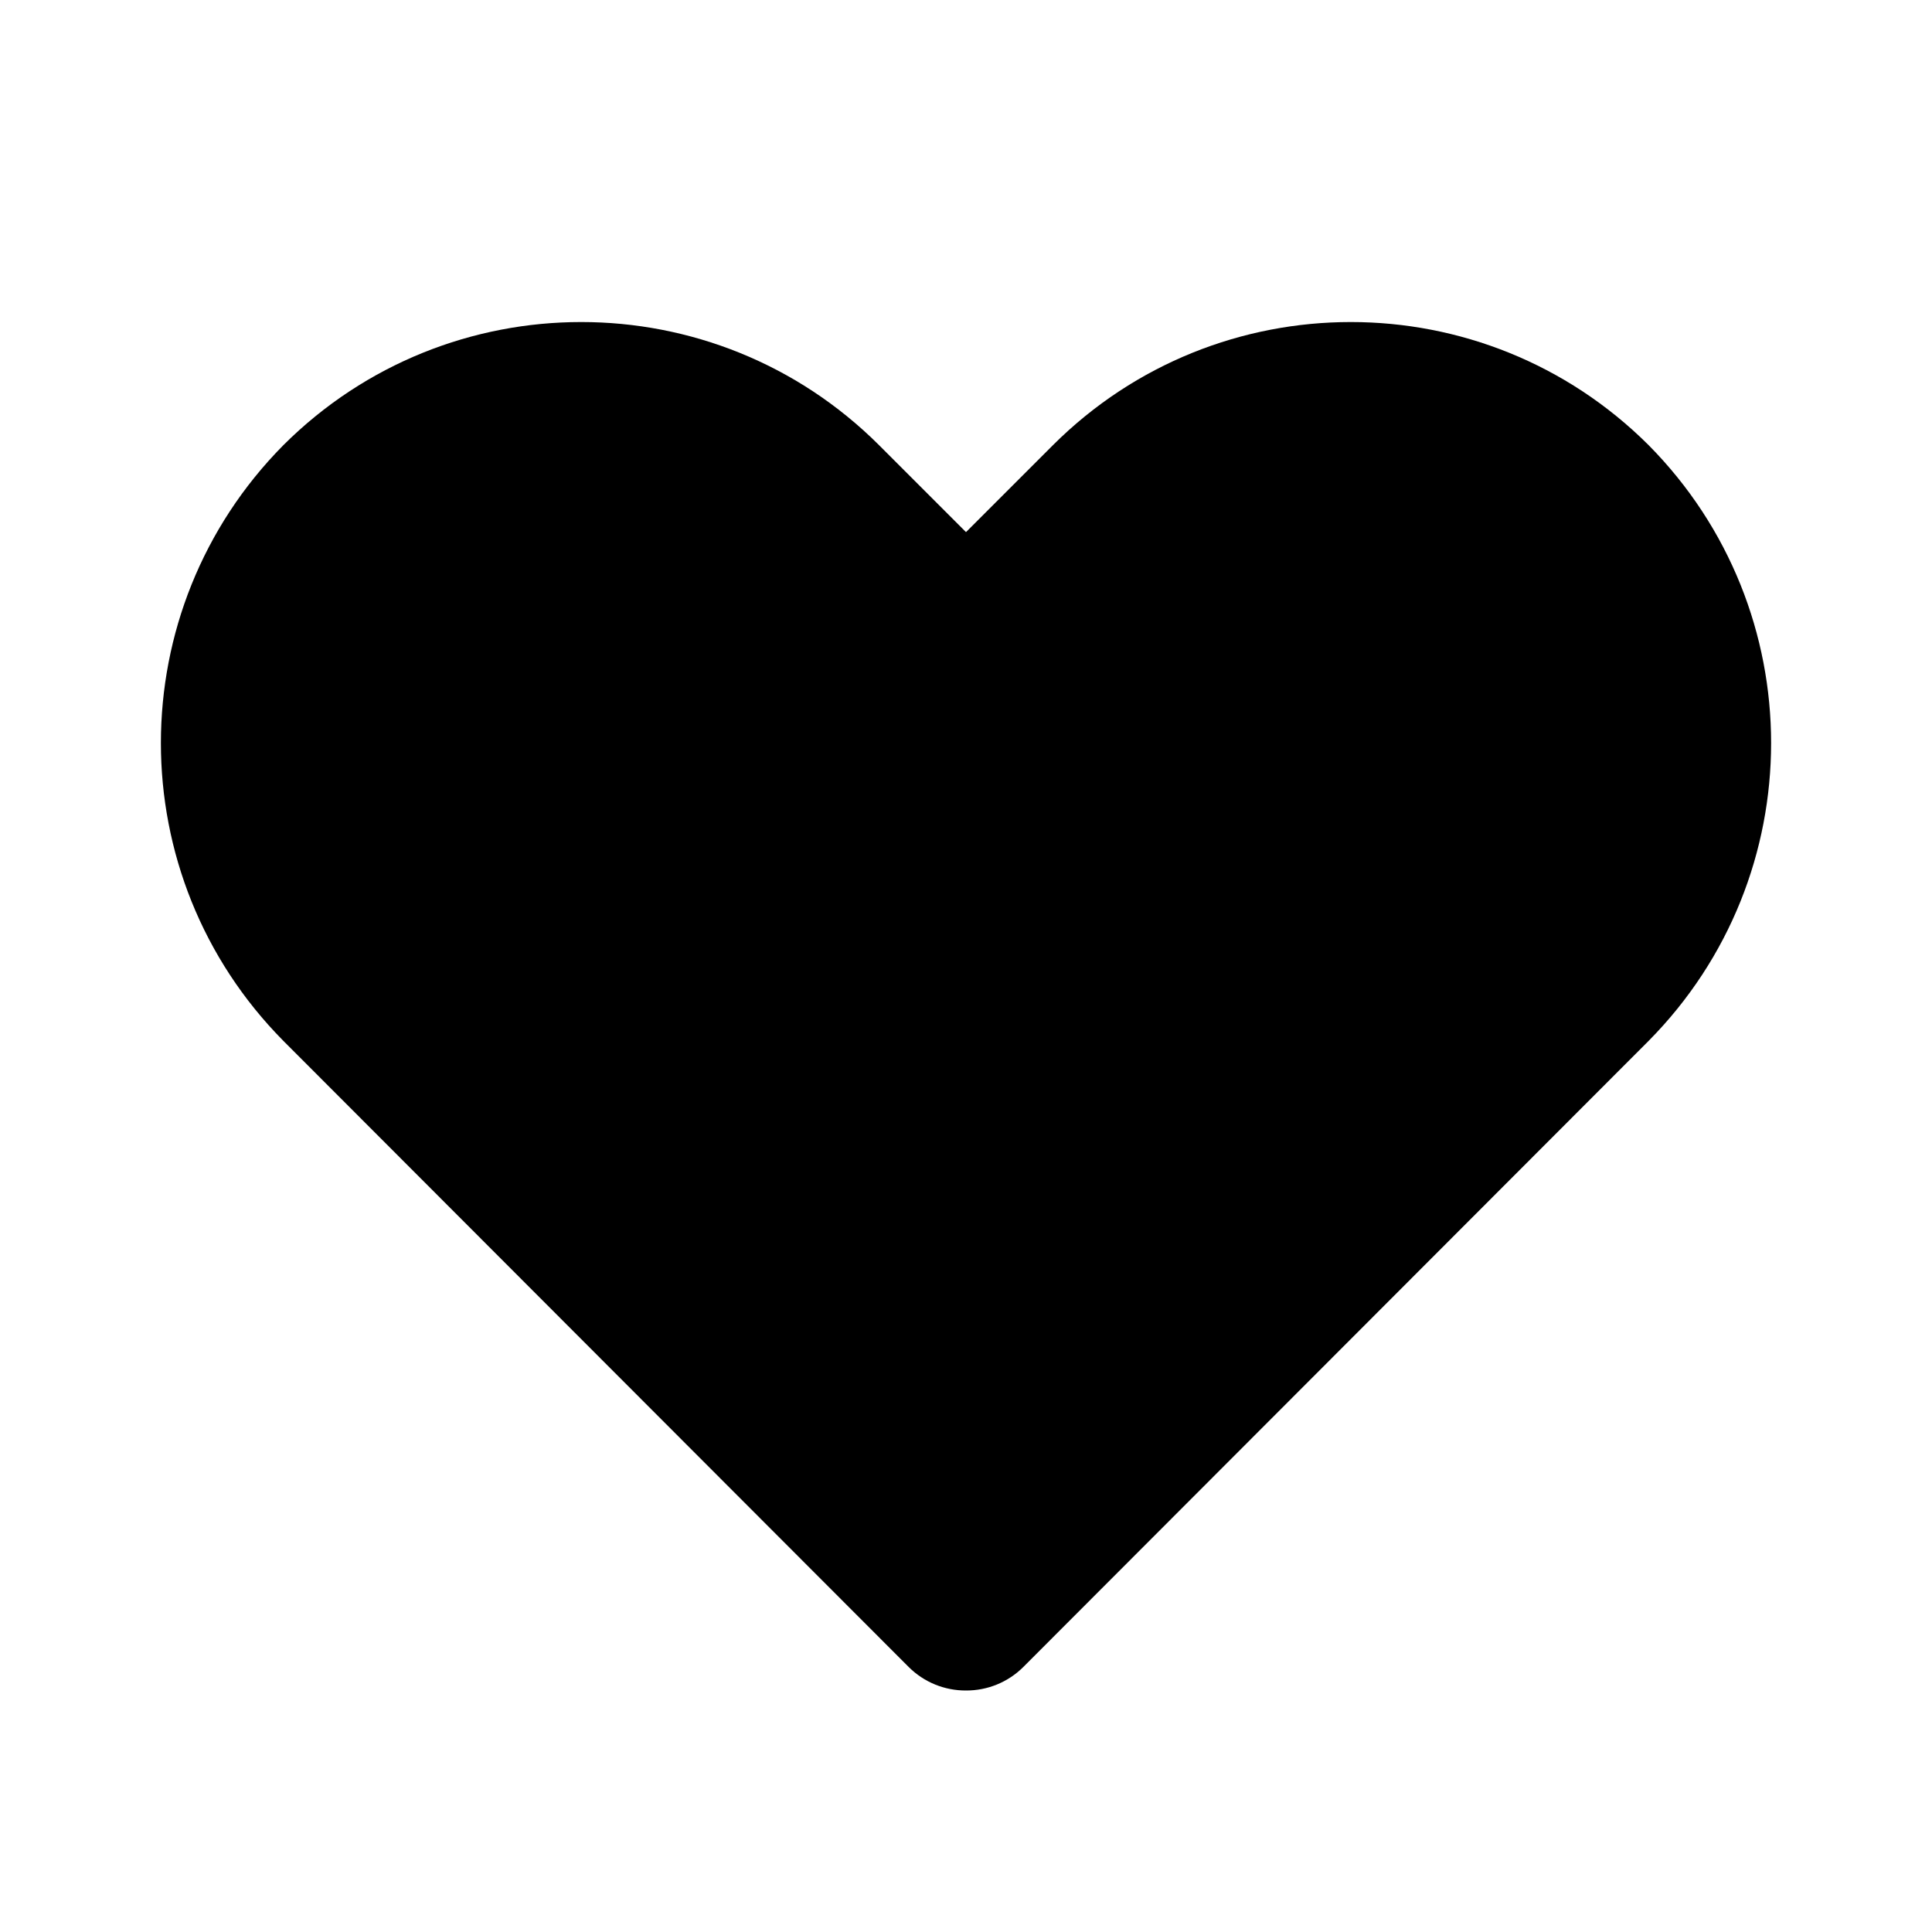
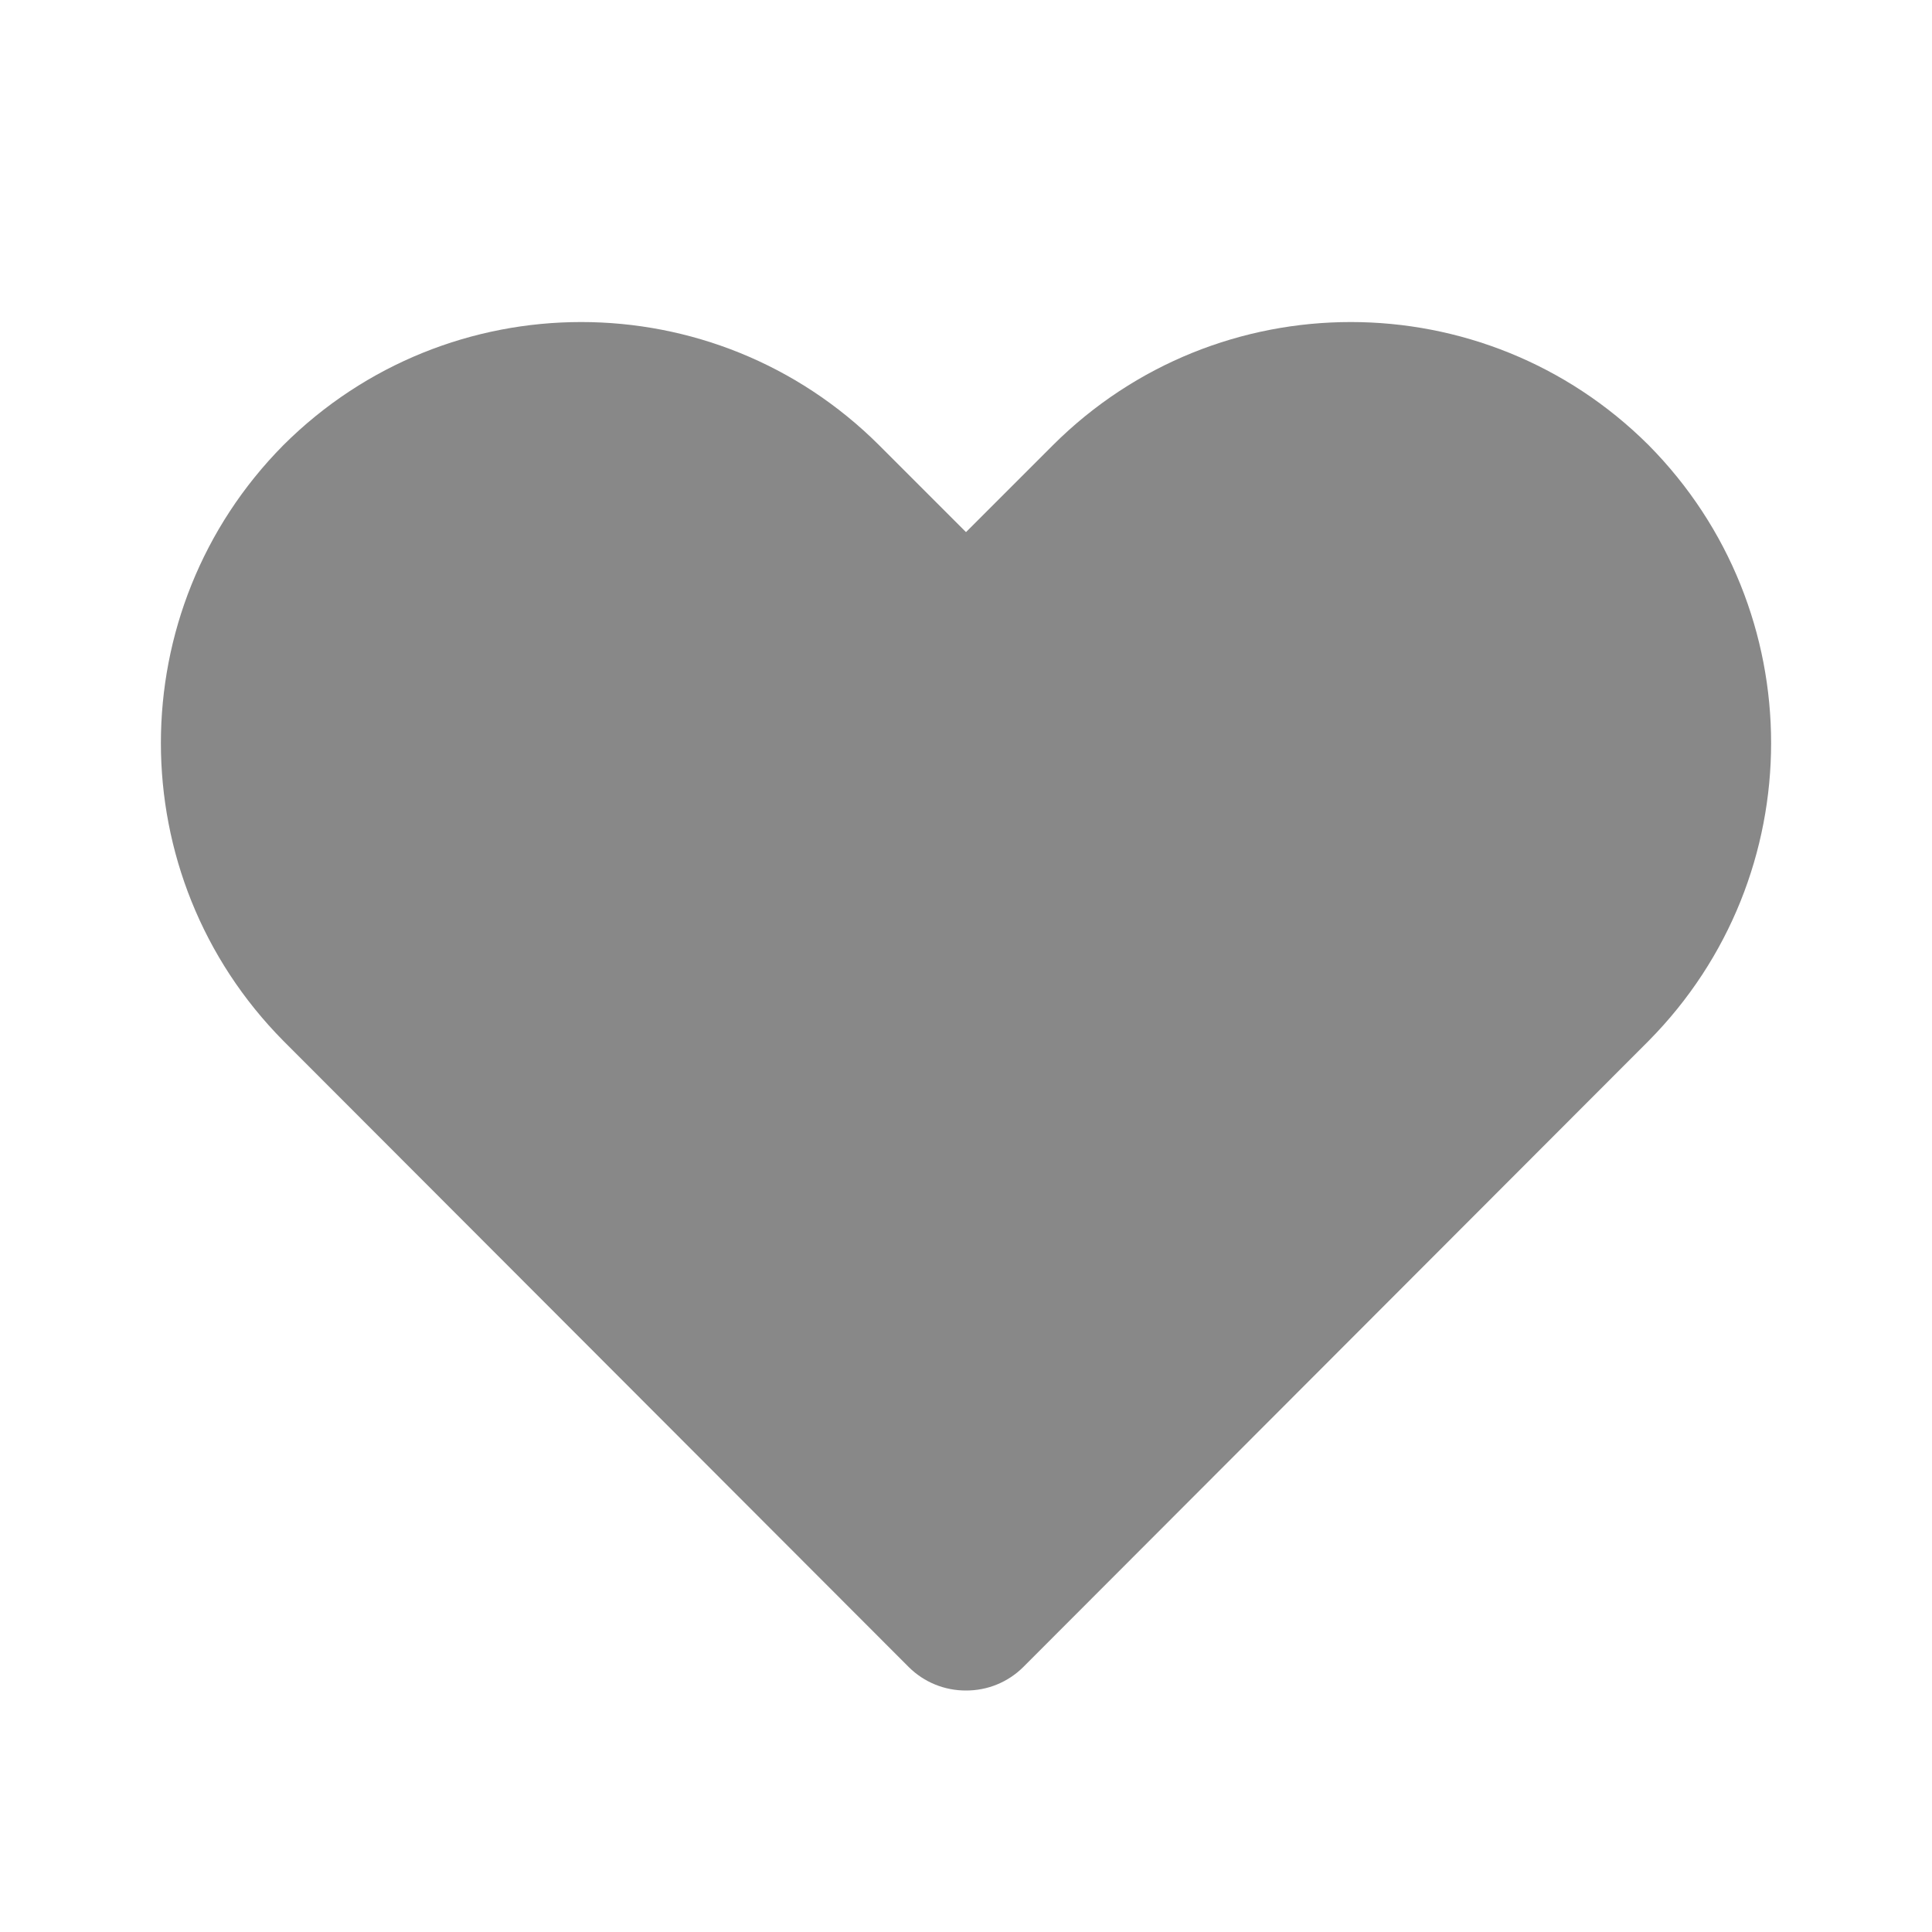
- <svg xmlns="http://www.w3.org/2000/svg" viewBox="0 0 24 24">
+ <svg xmlns="http://www.w3.org/2000/svg" viewBox="0 0 24 24" fill="#888888">
  <g data-name="Layer 2">
    <g data-name="heart">
      <rect width="24" height="24" opacity="0" />
      <path d="M12 21a1 1 0 0 1-.71-.29l-7.77-7.78a5.26 5.26 0 0 1 0-7.4 5.24 5.24 0 0 1 7.4 0L12 6.61l1.08-1.08a5.24 5.24 0 0 1 7.4 0 5.26 5.26 0 0 1 0 7.4l-7.77 7.78A1 1 0 0 1 12 21z" />
    </g>
  </g>
</svg>
